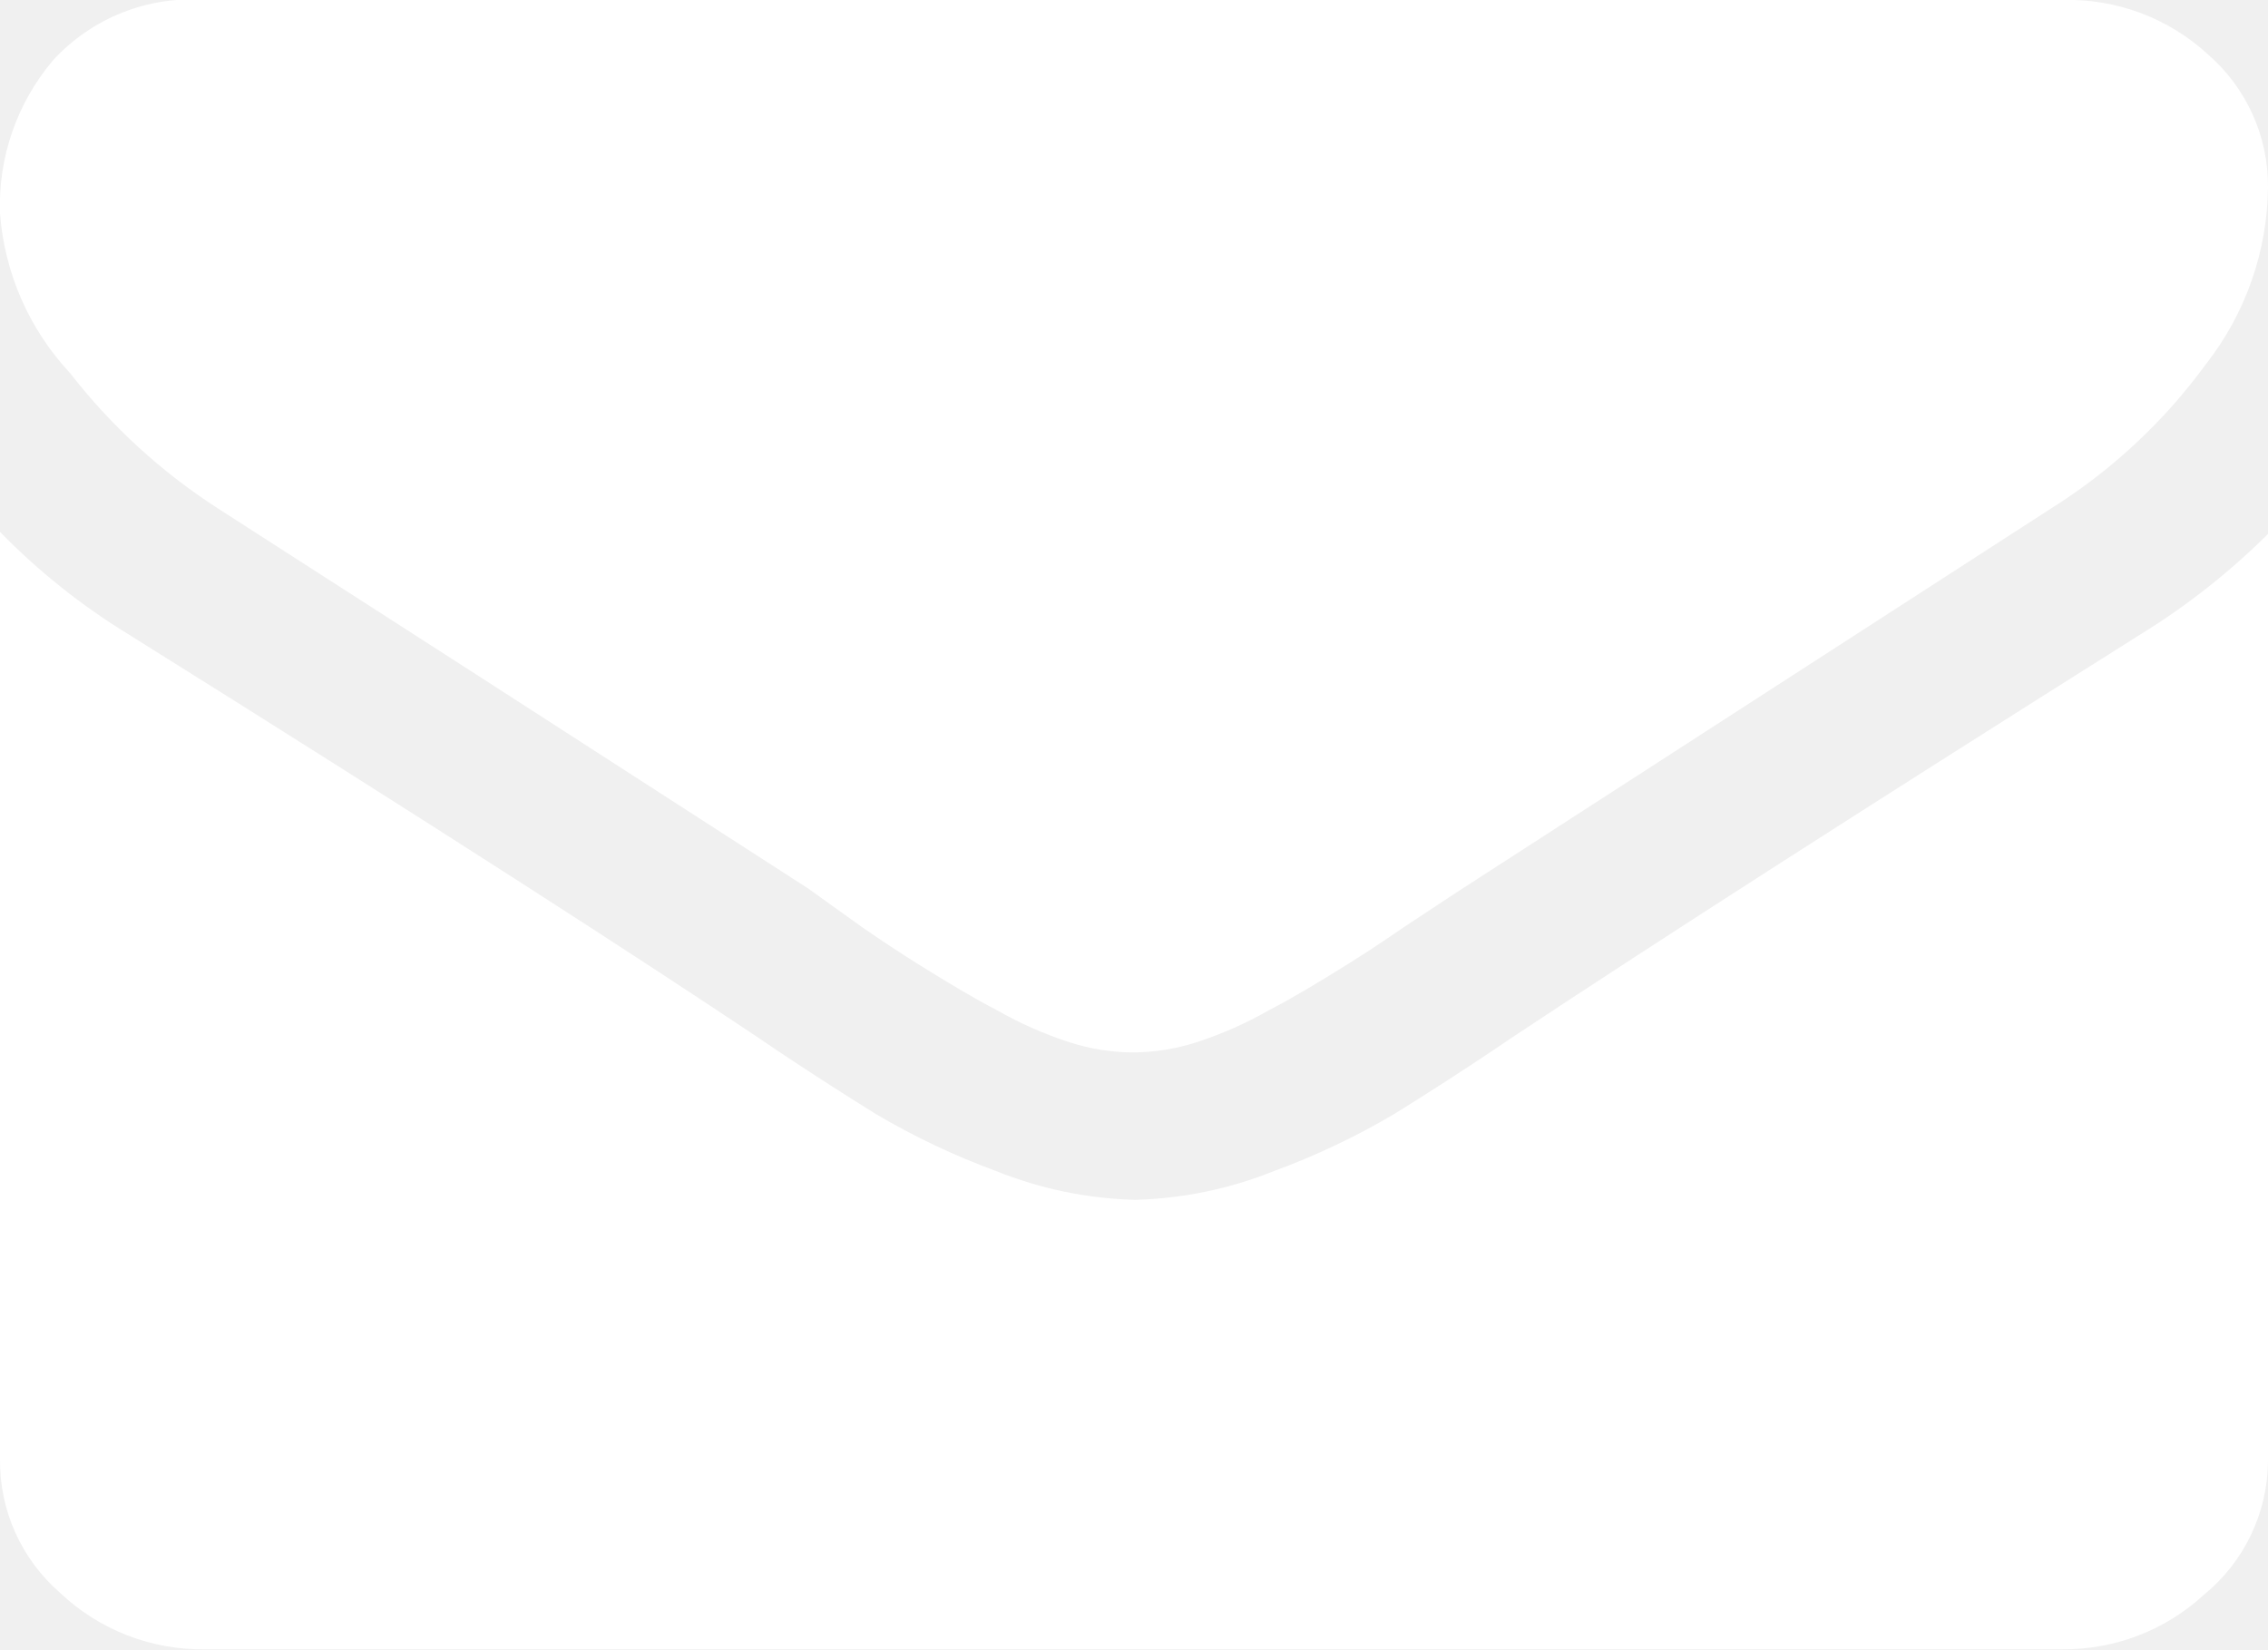
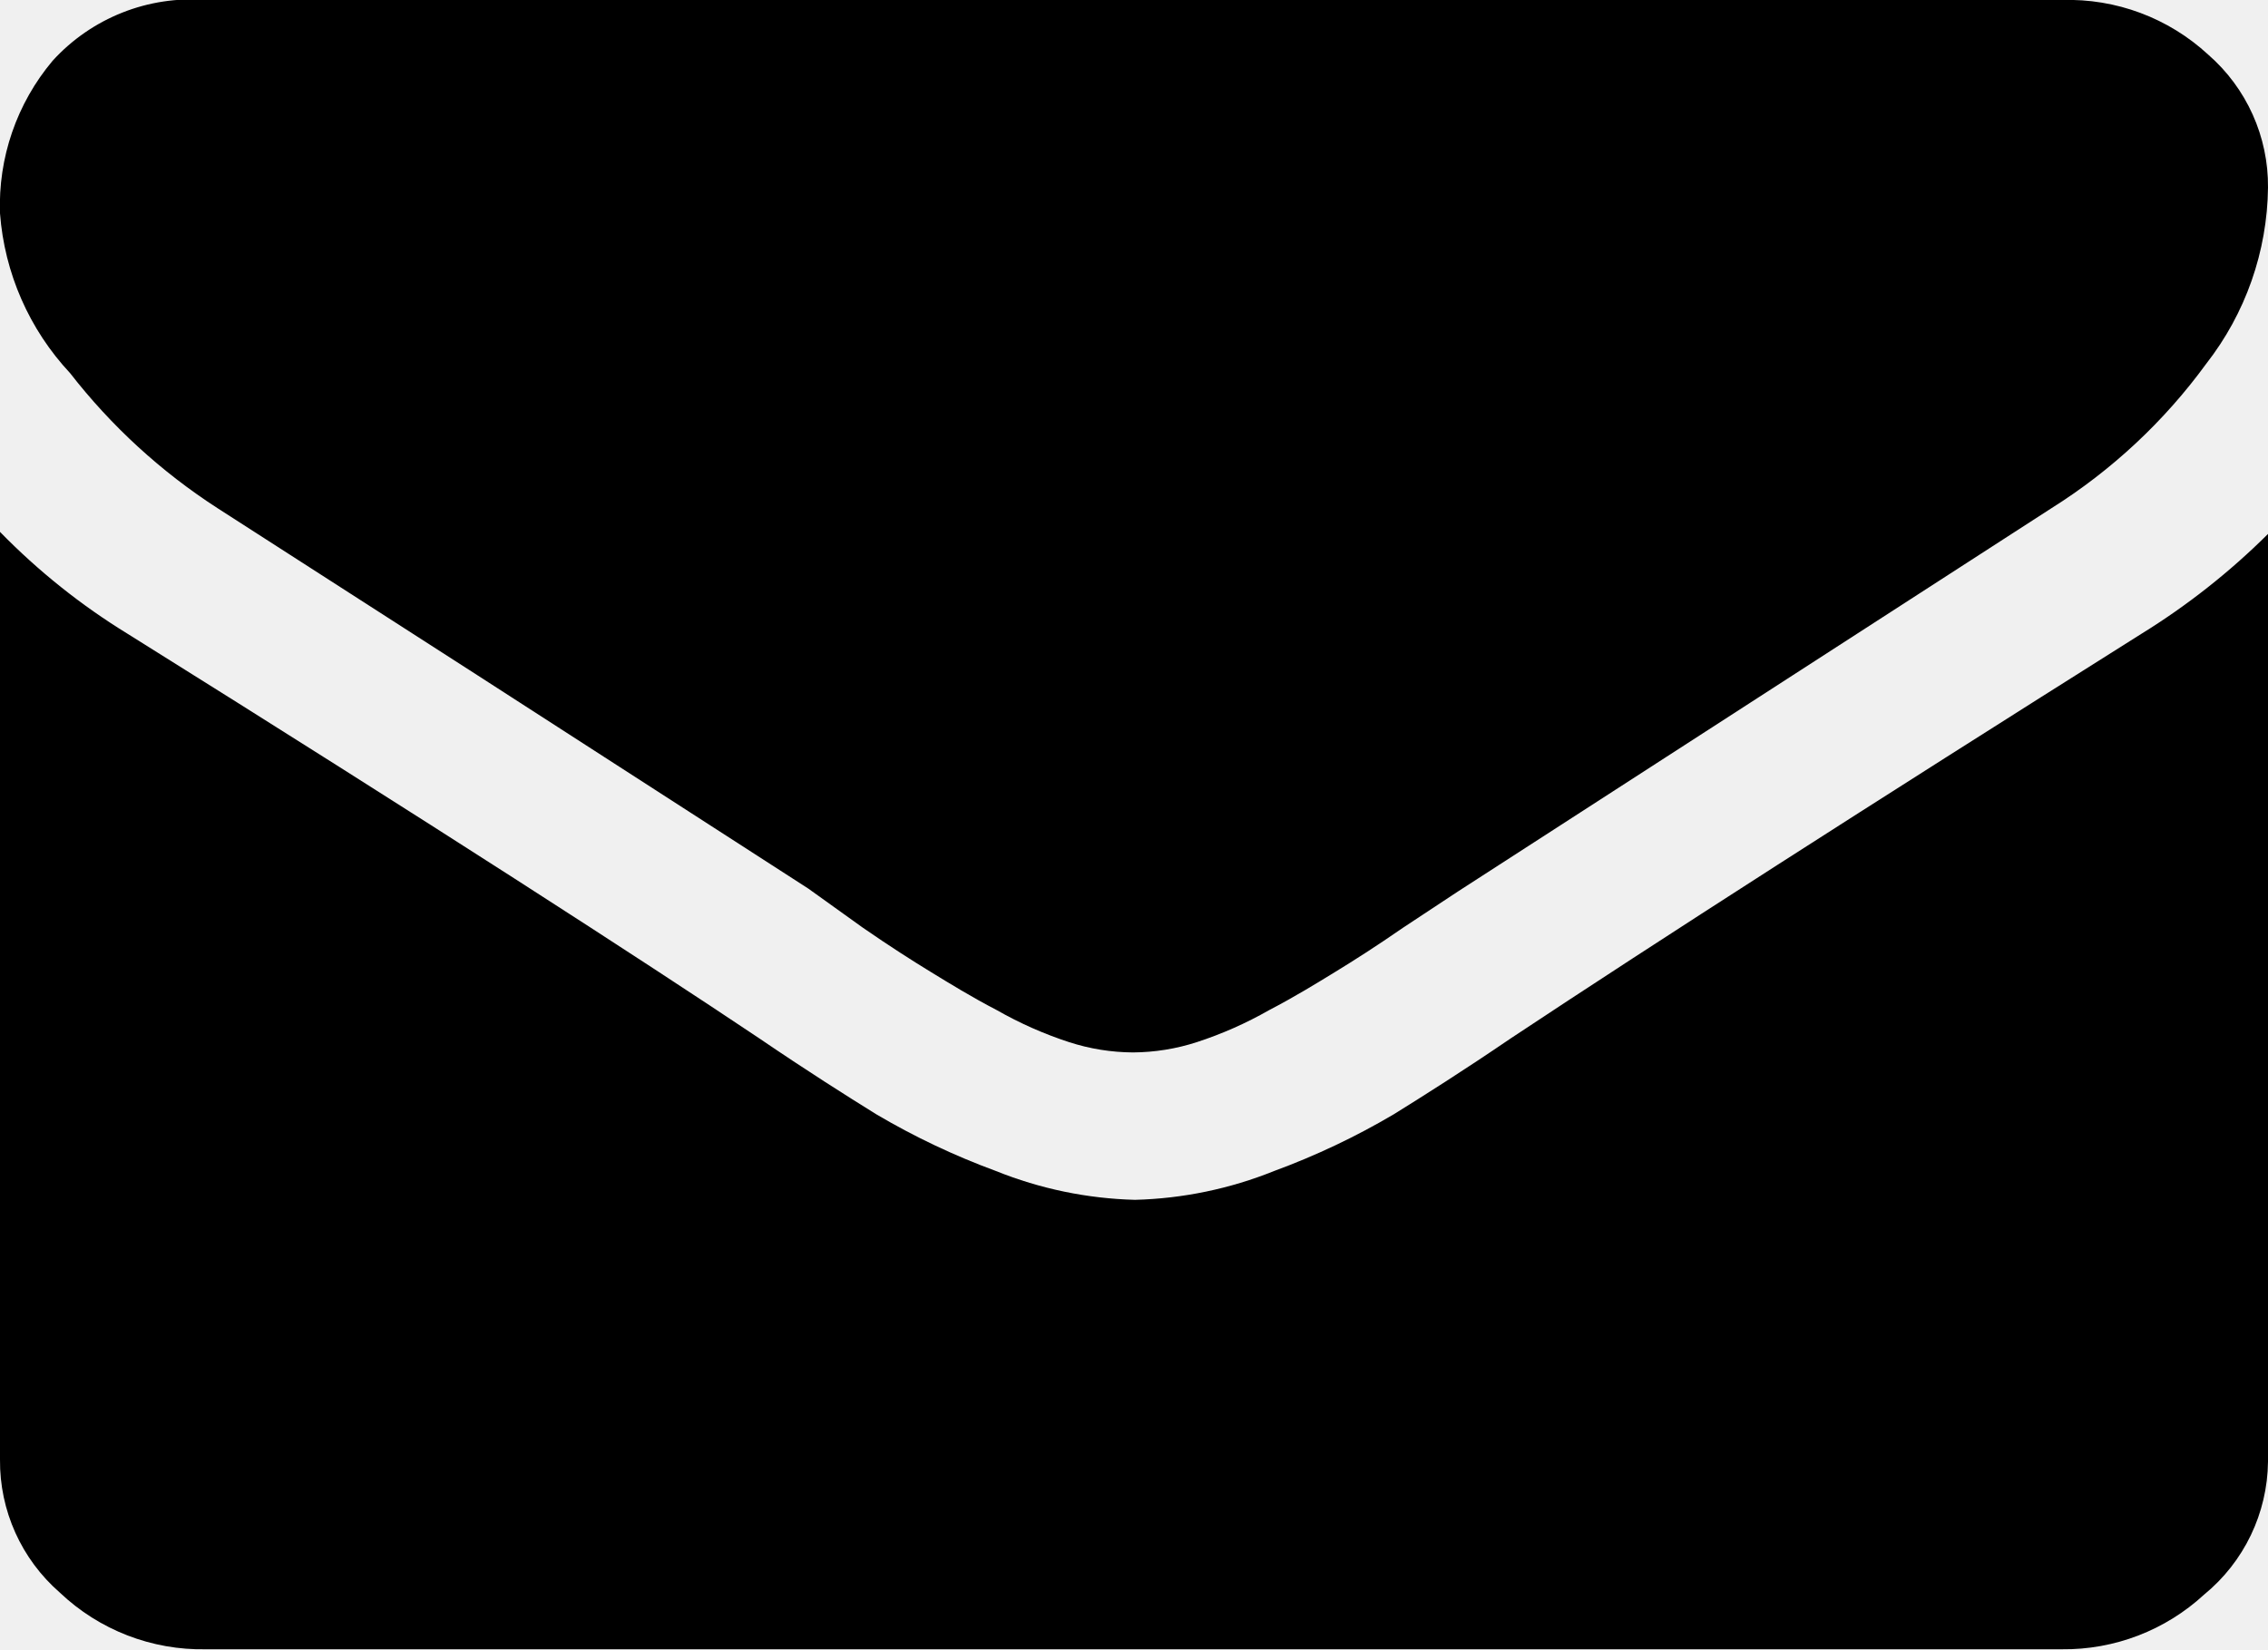
- <svg xmlns="http://www.w3.org/2000/svg" id="Layer_1" data-name="Layer 1" viewBox="0 0 22 16">
-   <defs>
-     <style>.cls-1{fill:#fff;fill-rule:evenodd;}</style>
-   </defs>
+ <svg xmlns="http://www.w3.org/2000/svg" data-name="Layer 1" viewBox="0 0 22 16">
  <path class="cls-1" d="M2.11,4.93,4.63,6.55,7.84,8.62,8.37,9c.26.18.48.32.66.43s.39.24.64.37a3.77,3.77,0,0,0,.7.31,2.05,2.05,0,0,0,.62.1h0a2.05,2.05,0,0,0,.62-.1,3.77,3.77,0,0,0,.7-.31c.25-.13.46-.26.64-.37s.4-.25.66-.43l.53-.35L19.9,4.93a5.43,5.43,0,0,0,1.5-1.4A2.83,2.83,0,0,0,22,1.82,1.69,1.69,0,0,0,21.42.53,2,2,0,0,0,20,0H2A1.82,1.82,0,0,0,.51.59,2.18,2.18,0,0,0,0,2.07,2.55,2.55,0,0,0,.68,3.62,5.79,5.79,0,0,0,2.11,4.93ZM20.77,6.15q-4,2.52-6.11,3.92c-.47.32-.85.56-1.14.74a7.1,7.1,0,0,1-1.16.55,3.88,3.88,0,0,1-1.35.28h0a3.88,3.88,0,0,1-1.35-.28,7.1,7.1,0,0,1-1.16-.55c-.29-.18-.67-.42-1.14-.74C6.24,9.32,4.2,8,1.24,6.15A6.42,6.42,0,0,1,0,5.16v9a1.69,1.69,0,0,0,.58,1.29A2,2,0,0,0,2,16H20a2,2,0,0,0,1.38-.53A1.69,1.69,0,0,0,22,14.18v-9A6.83,6.83,0,0,1,20.77,6.15Z" />
</svg>
